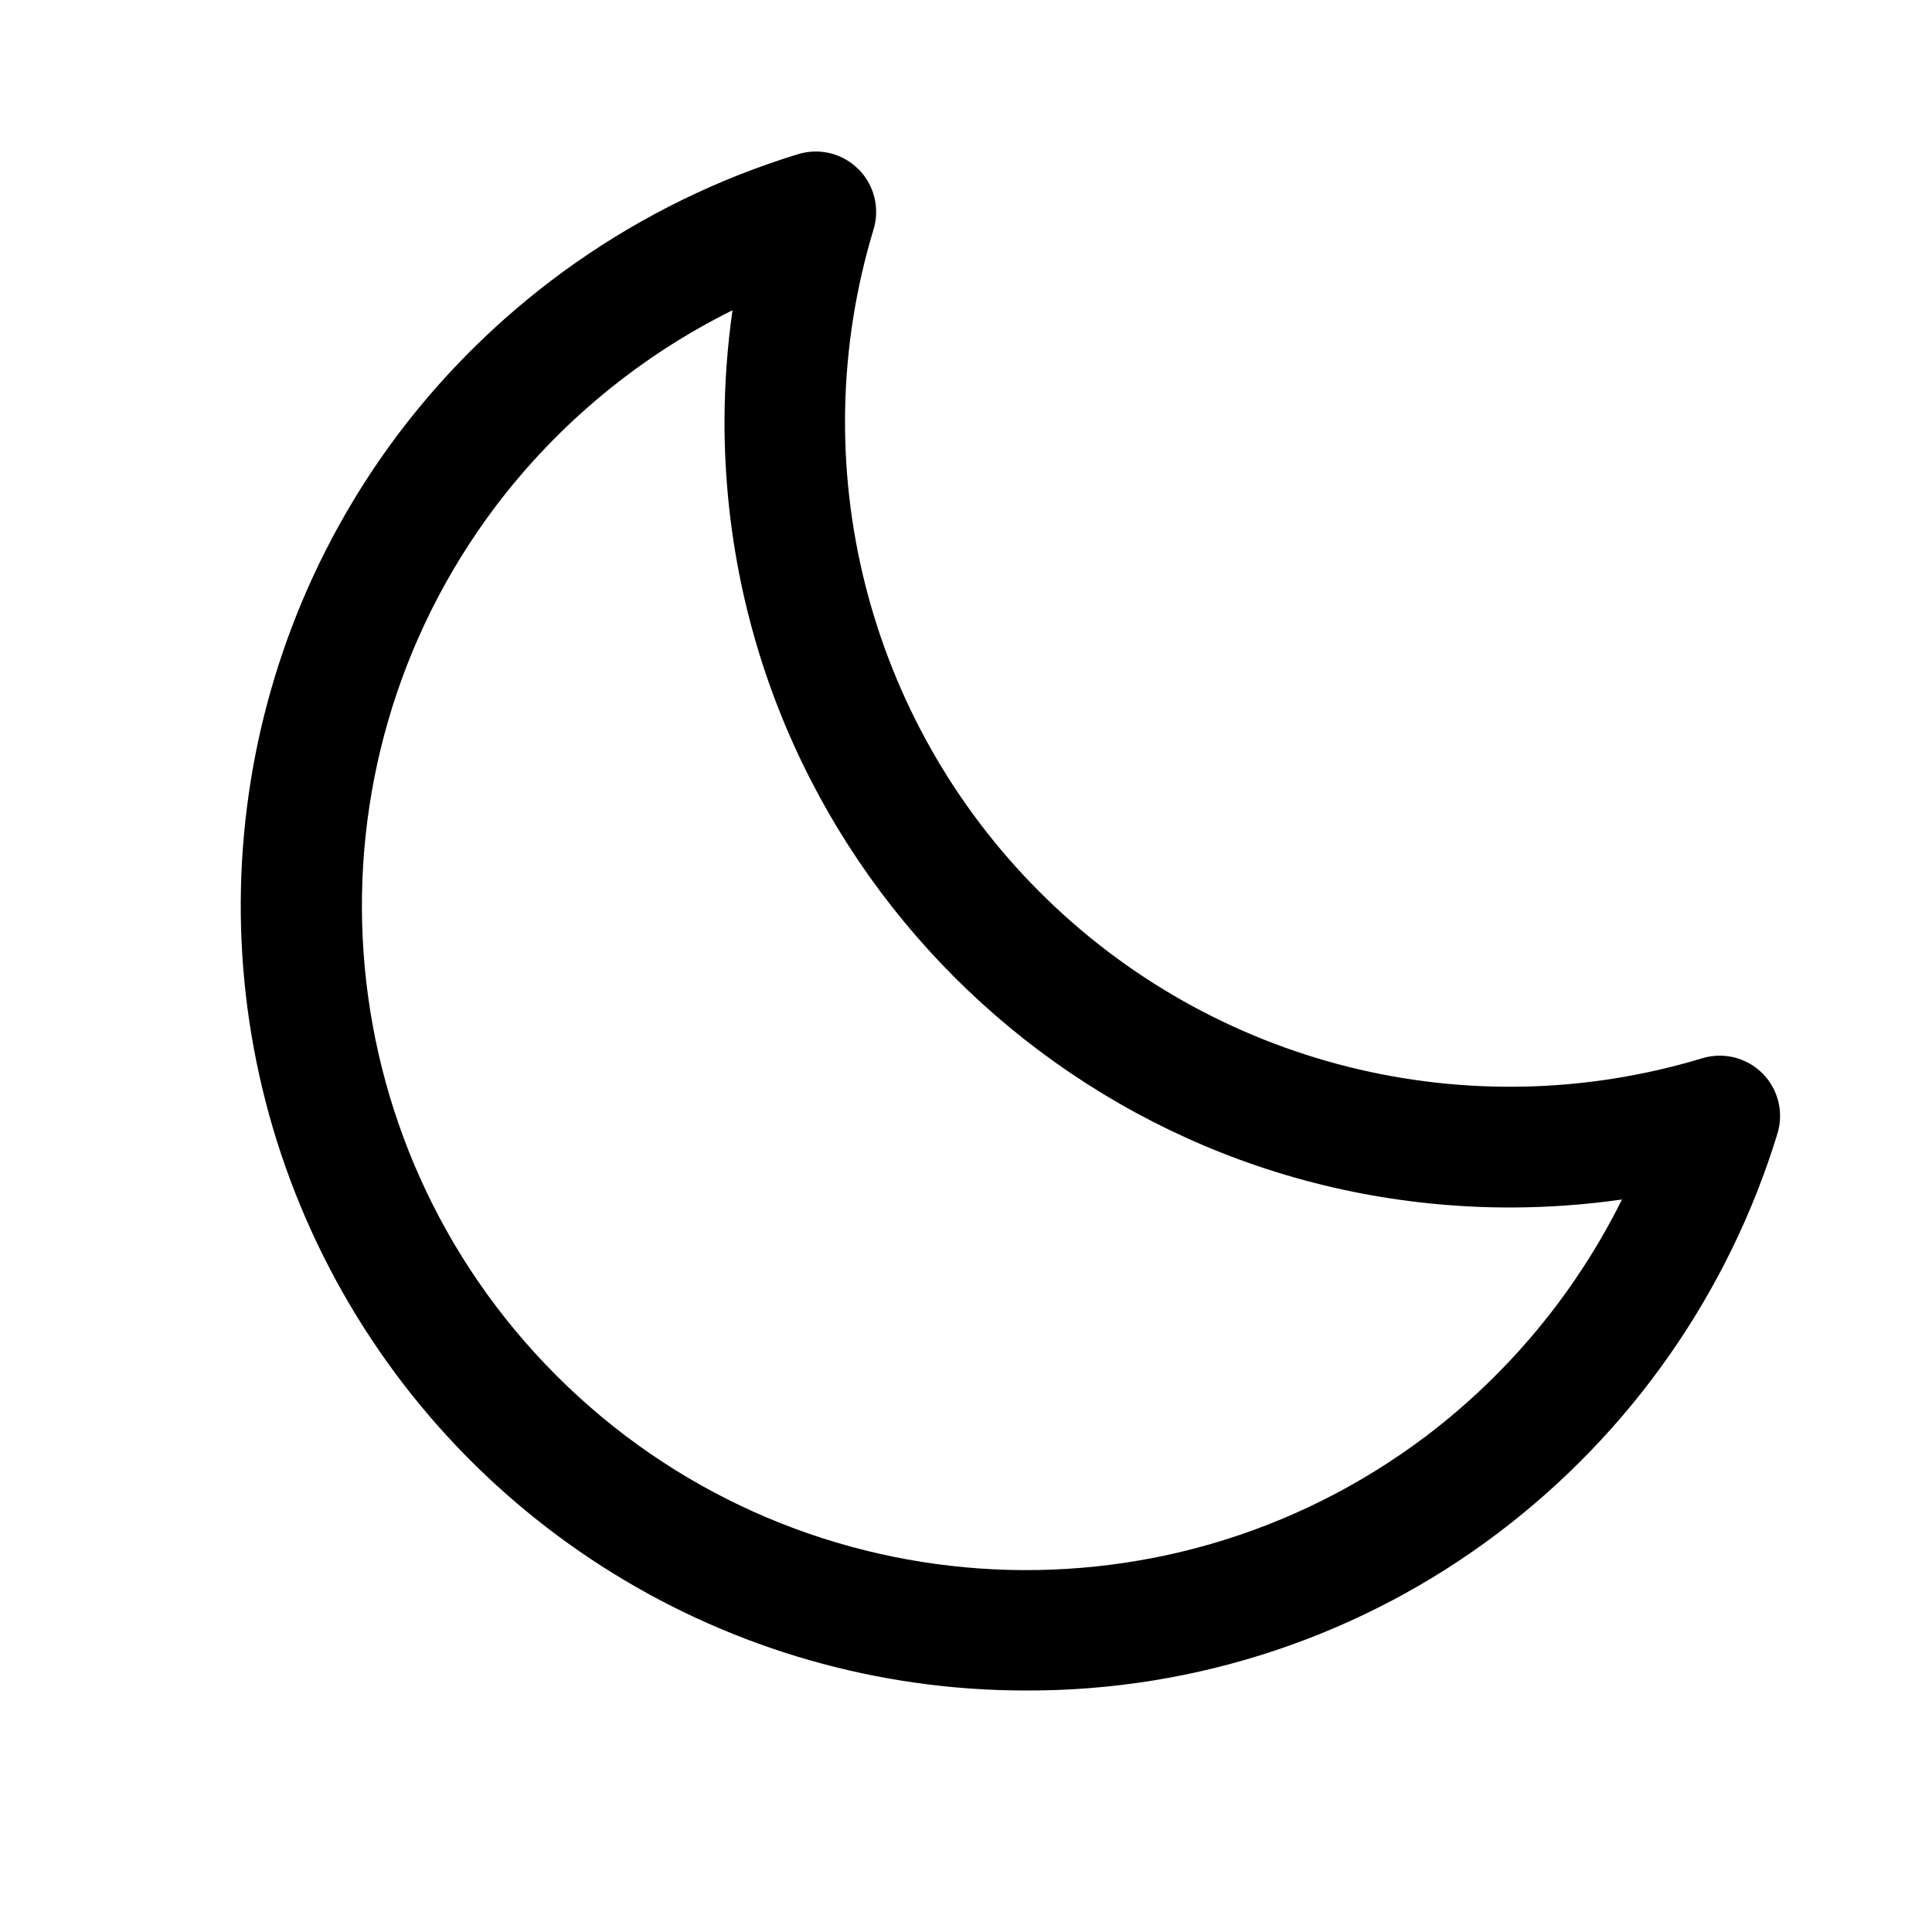
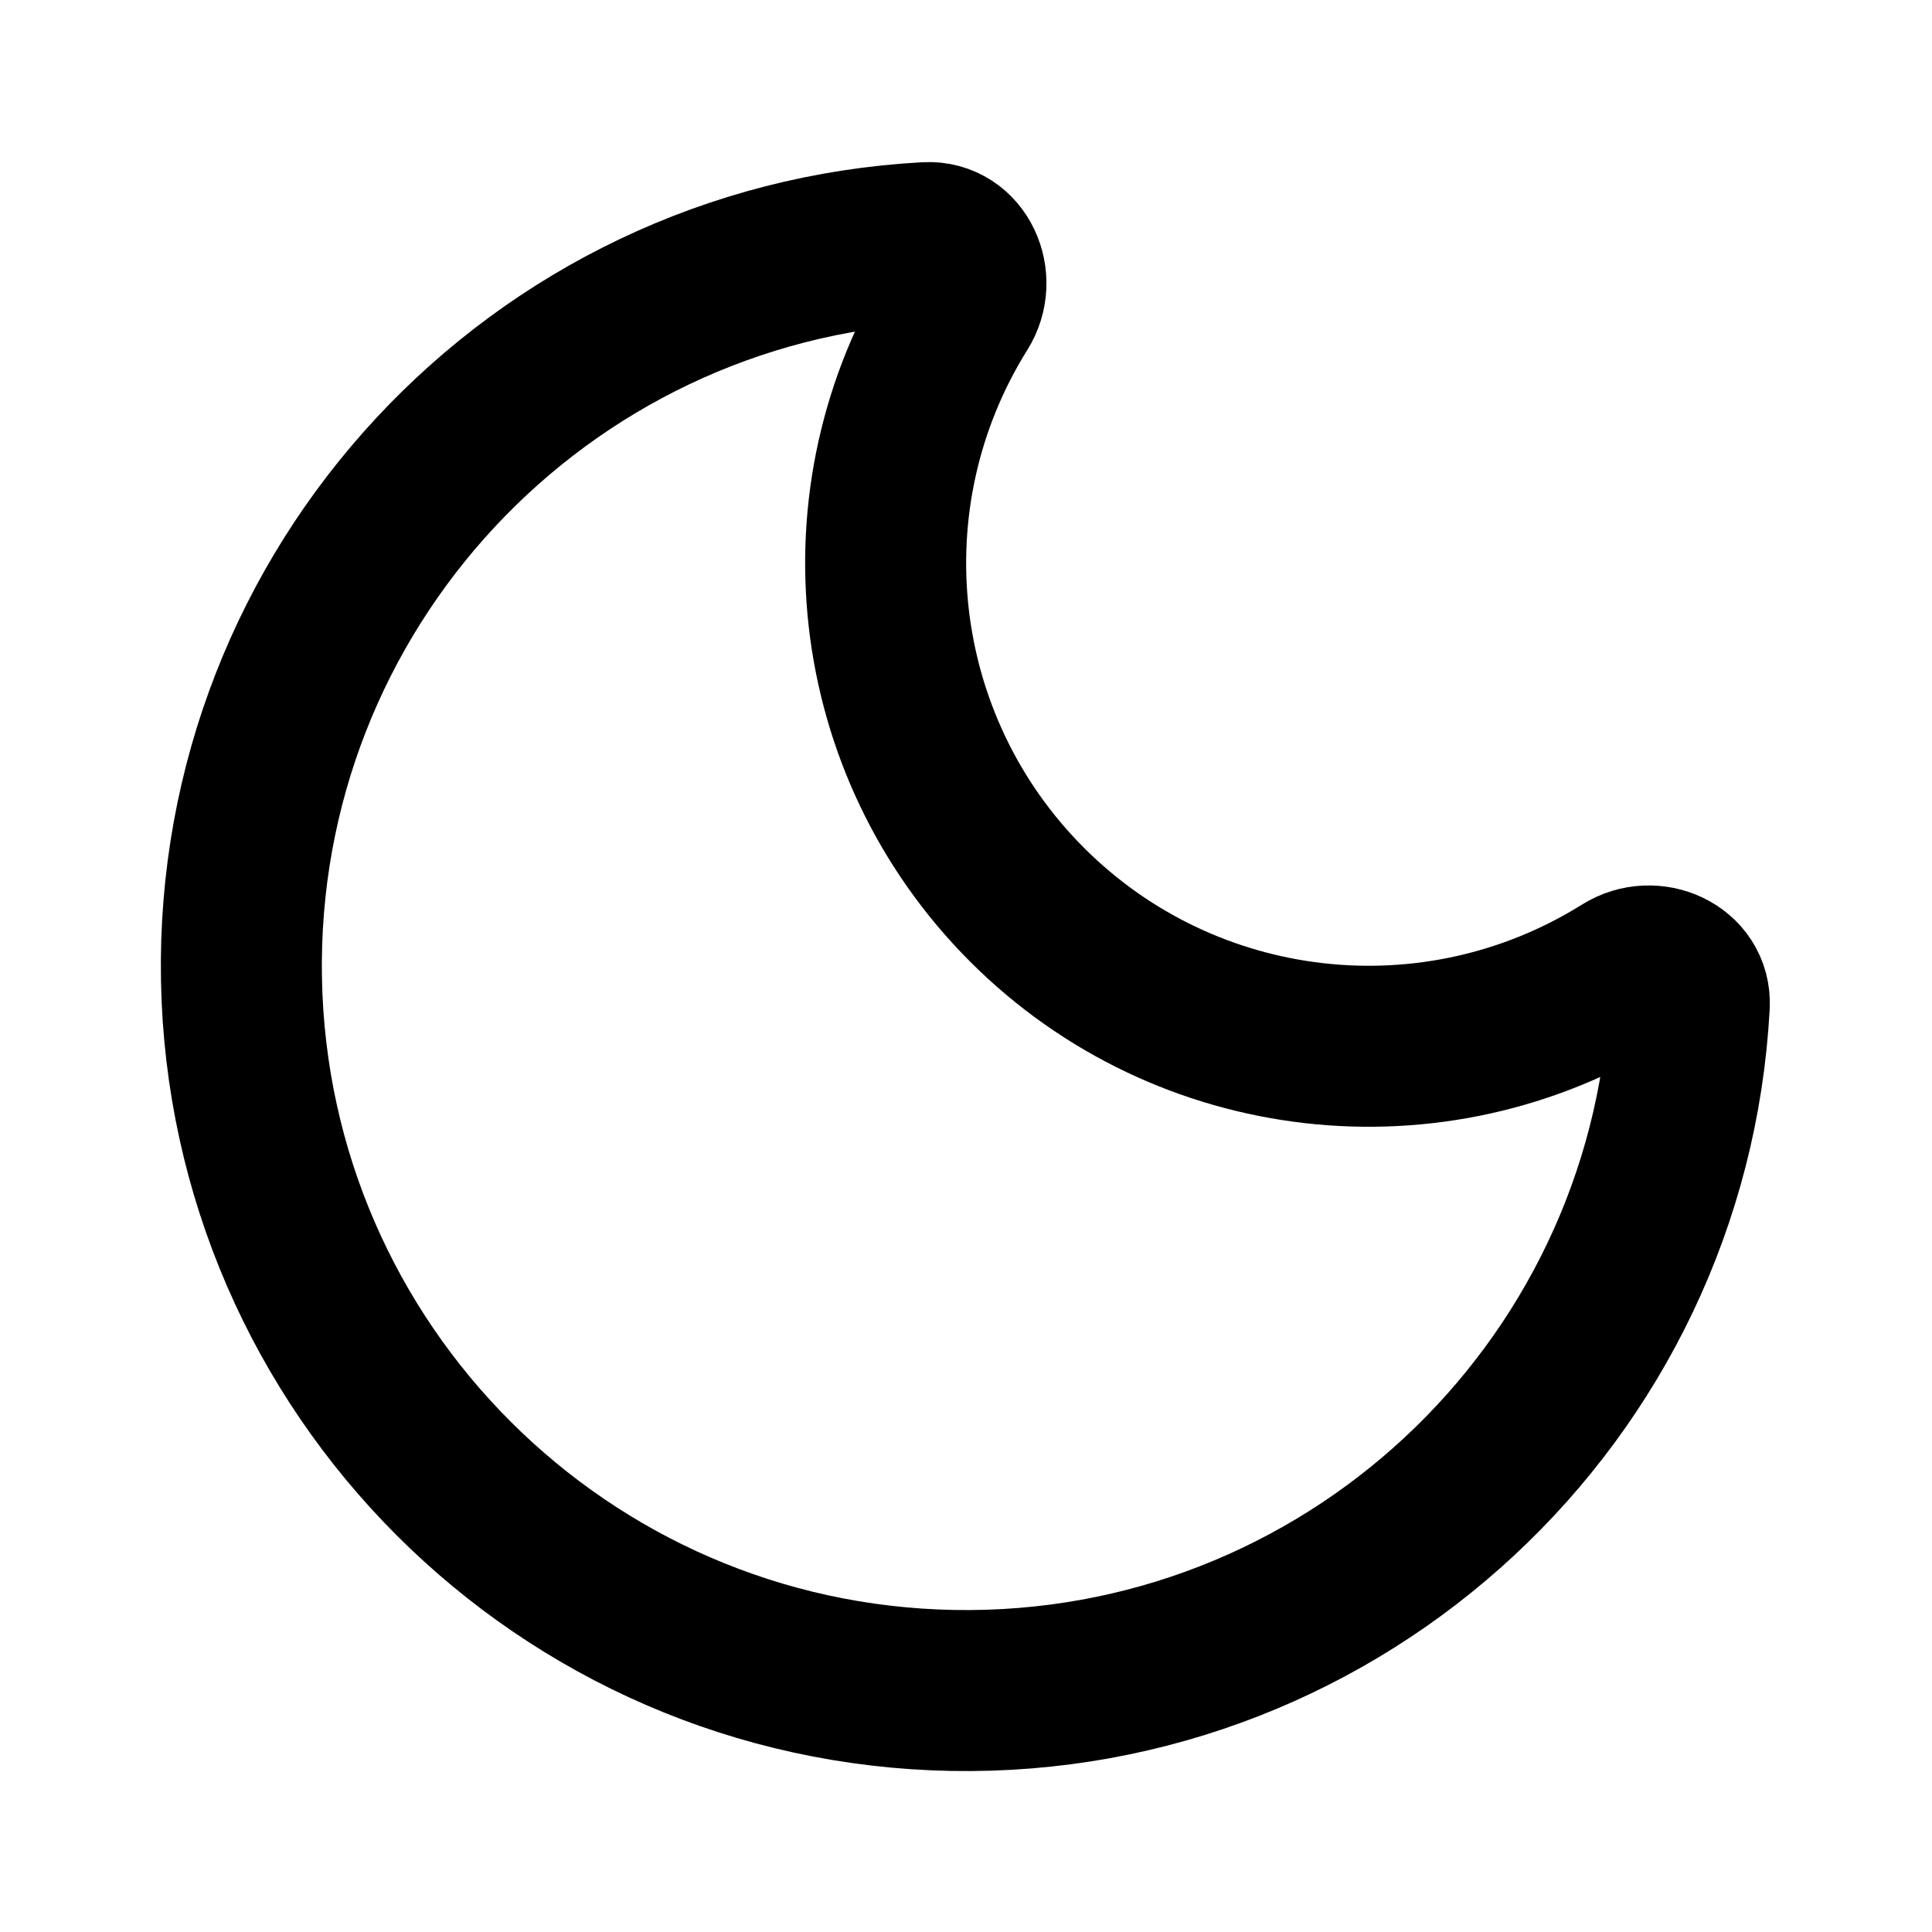
- <svg xmlns="http://www.w3.org/2000/svg" viewBox="0 0 256 256" fill="currentColor">
-   <path d="M233.54,142.23a8,8,0,0,0-8-2,88.08,88.08,0,0,1-109.8-109.8,8,8,0,0,0-10-10,104.84,104.84,0,0,0-52.91,37A104,104,0,0,0,136,224a103.09,103.09,0,0,0,62.52-20.88,104.84,104.84,0,0,0,37-52.91A8,8,0,0,0,233.54,142.23ZM188.9,190.34A88,88,0,0,1,65.66,67.11a89,89,0,0,1,31.4-26A106,106,0,0,0,96,56,104.11,104.11,0,0,0,200,160a106,106,0,0,0,14.92-1.06A89,89,0,0,1,188.9,190.34Z" />
+ <svg xmlns="http://www.w3.org/2000/svg" class="lucide lucide-moon" width="24" height="24" viewBox="0 0 24 24" fill="none" stroke="currentColor" stroke-width="2" stroke-linecap="round" stroke-linejoin="round">
+   <path d="M20.985 12.486a9 9 0 1 1-9.473-9.472c.405-.022.617.46.402.803a6 6 0 0 0 8.268 8.268c.344-.215.825-.004.803.401" />
</svg>
